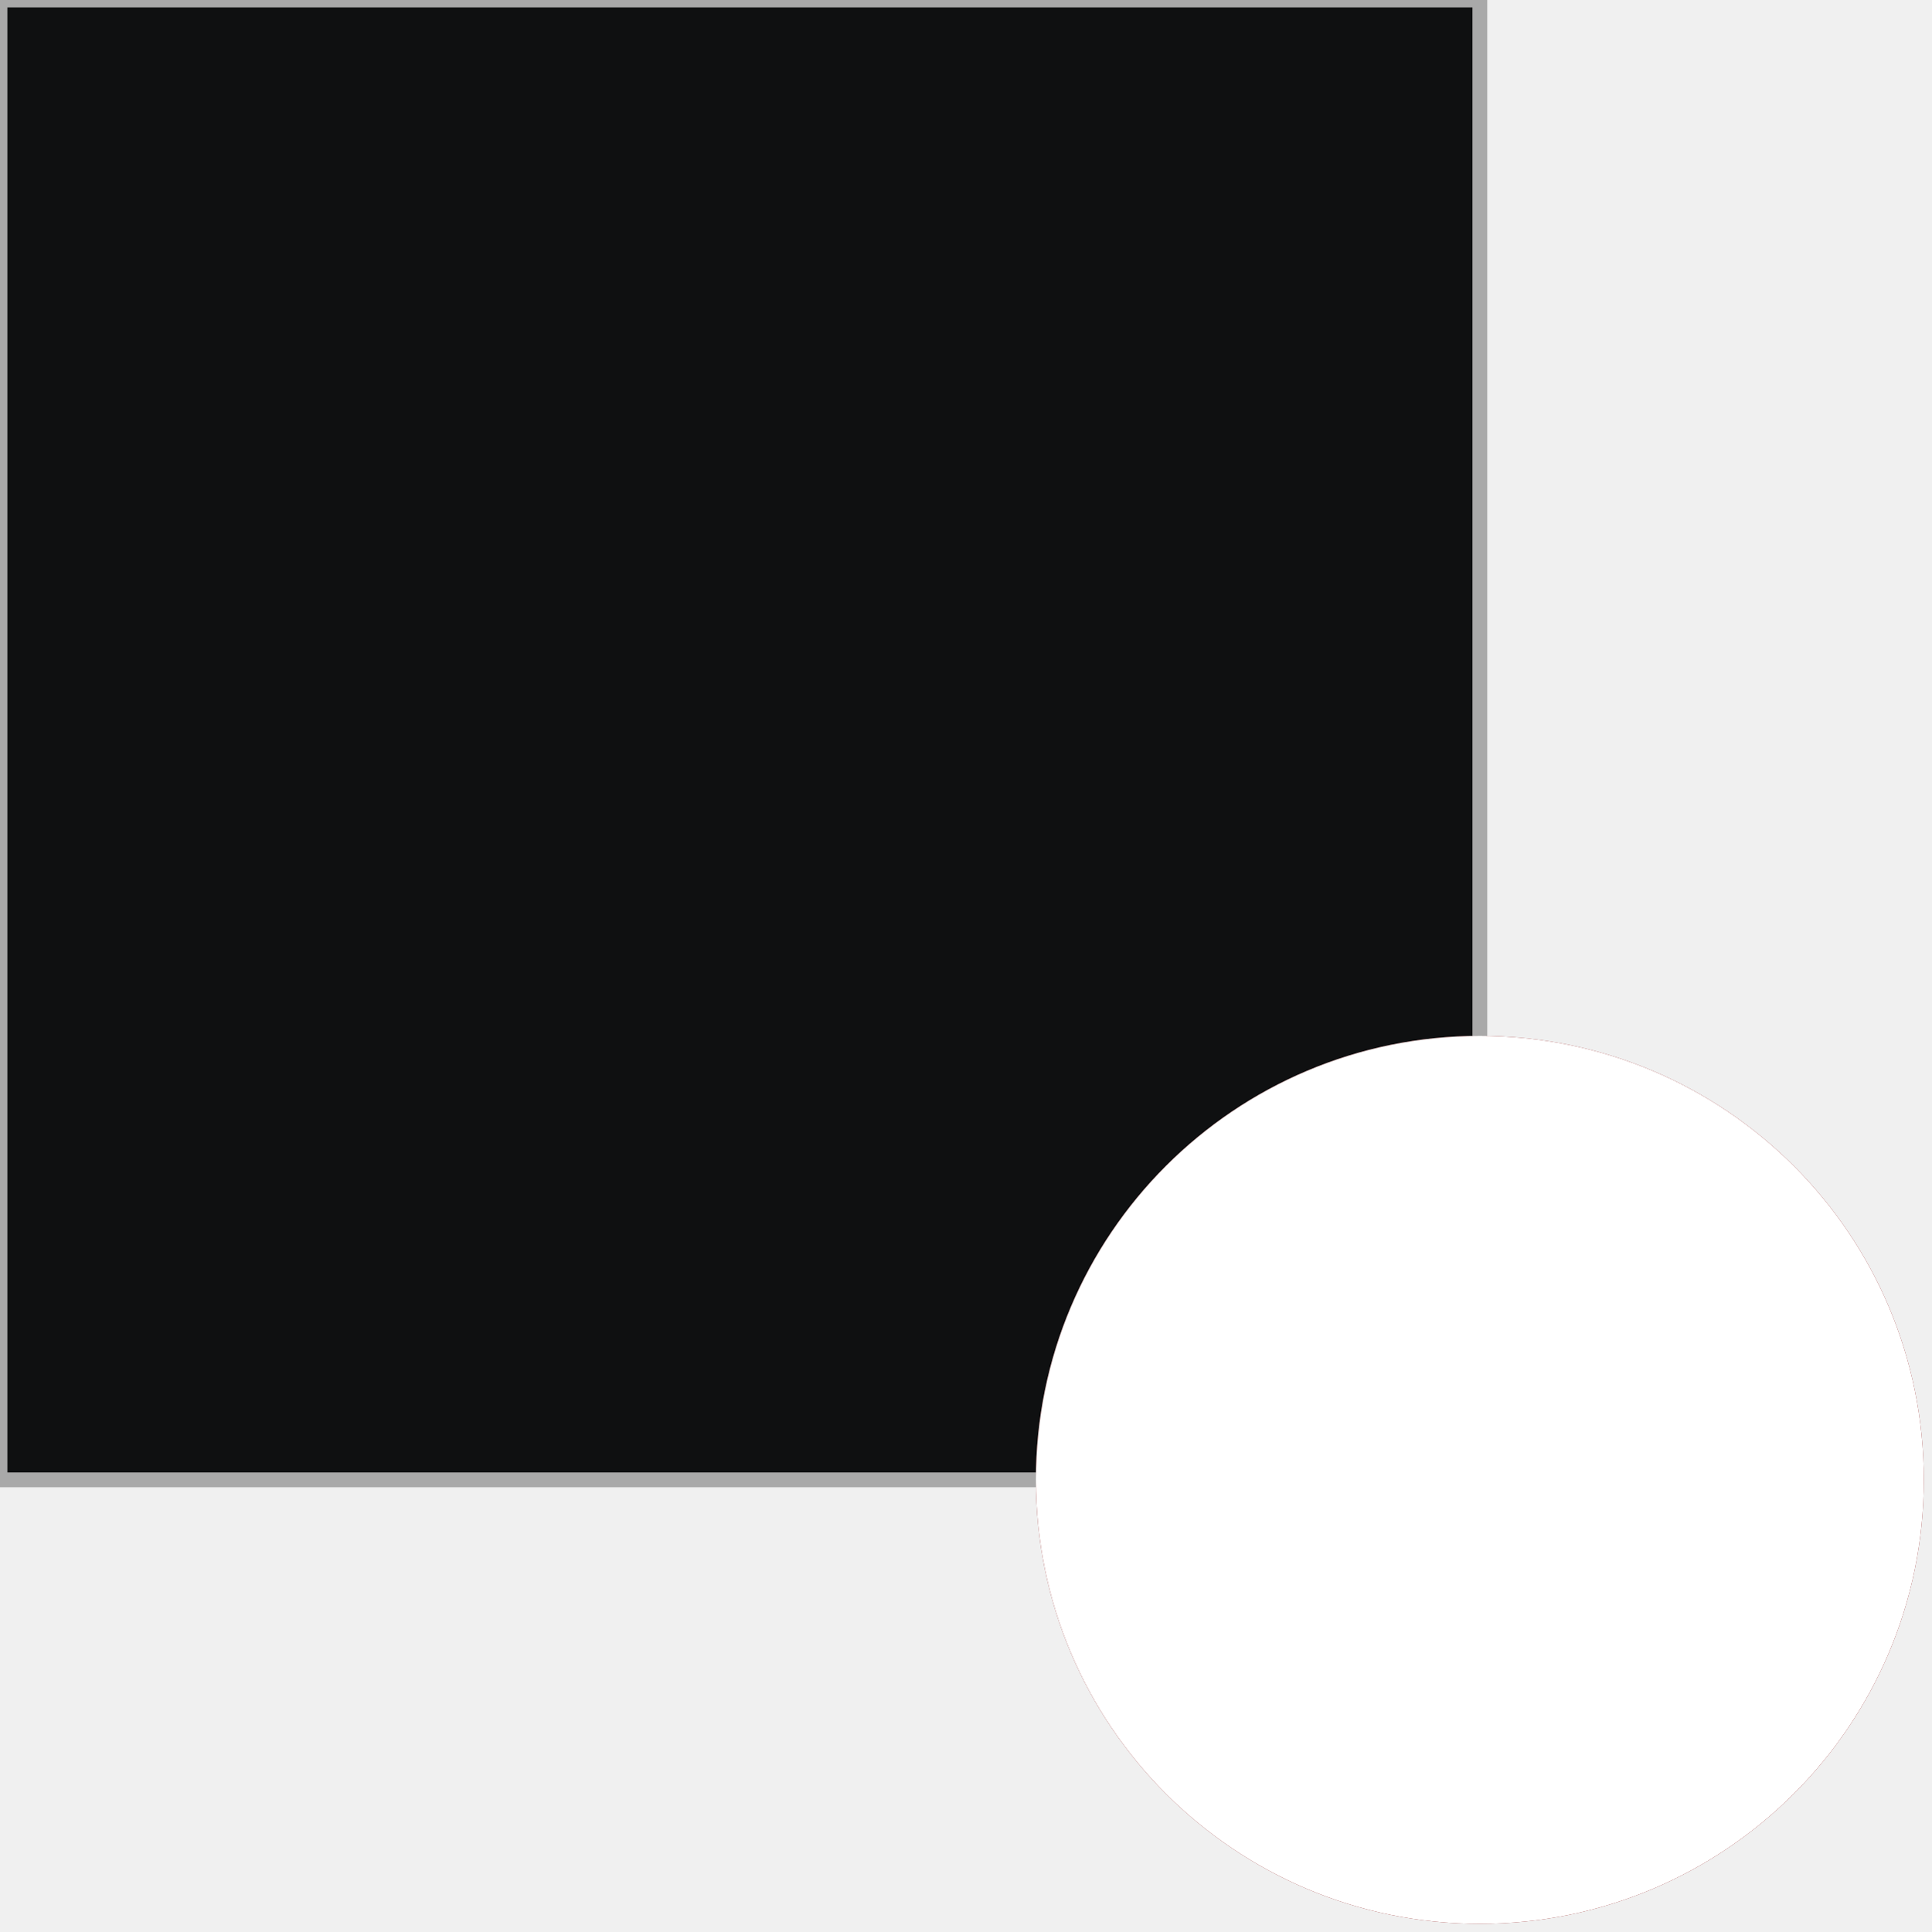
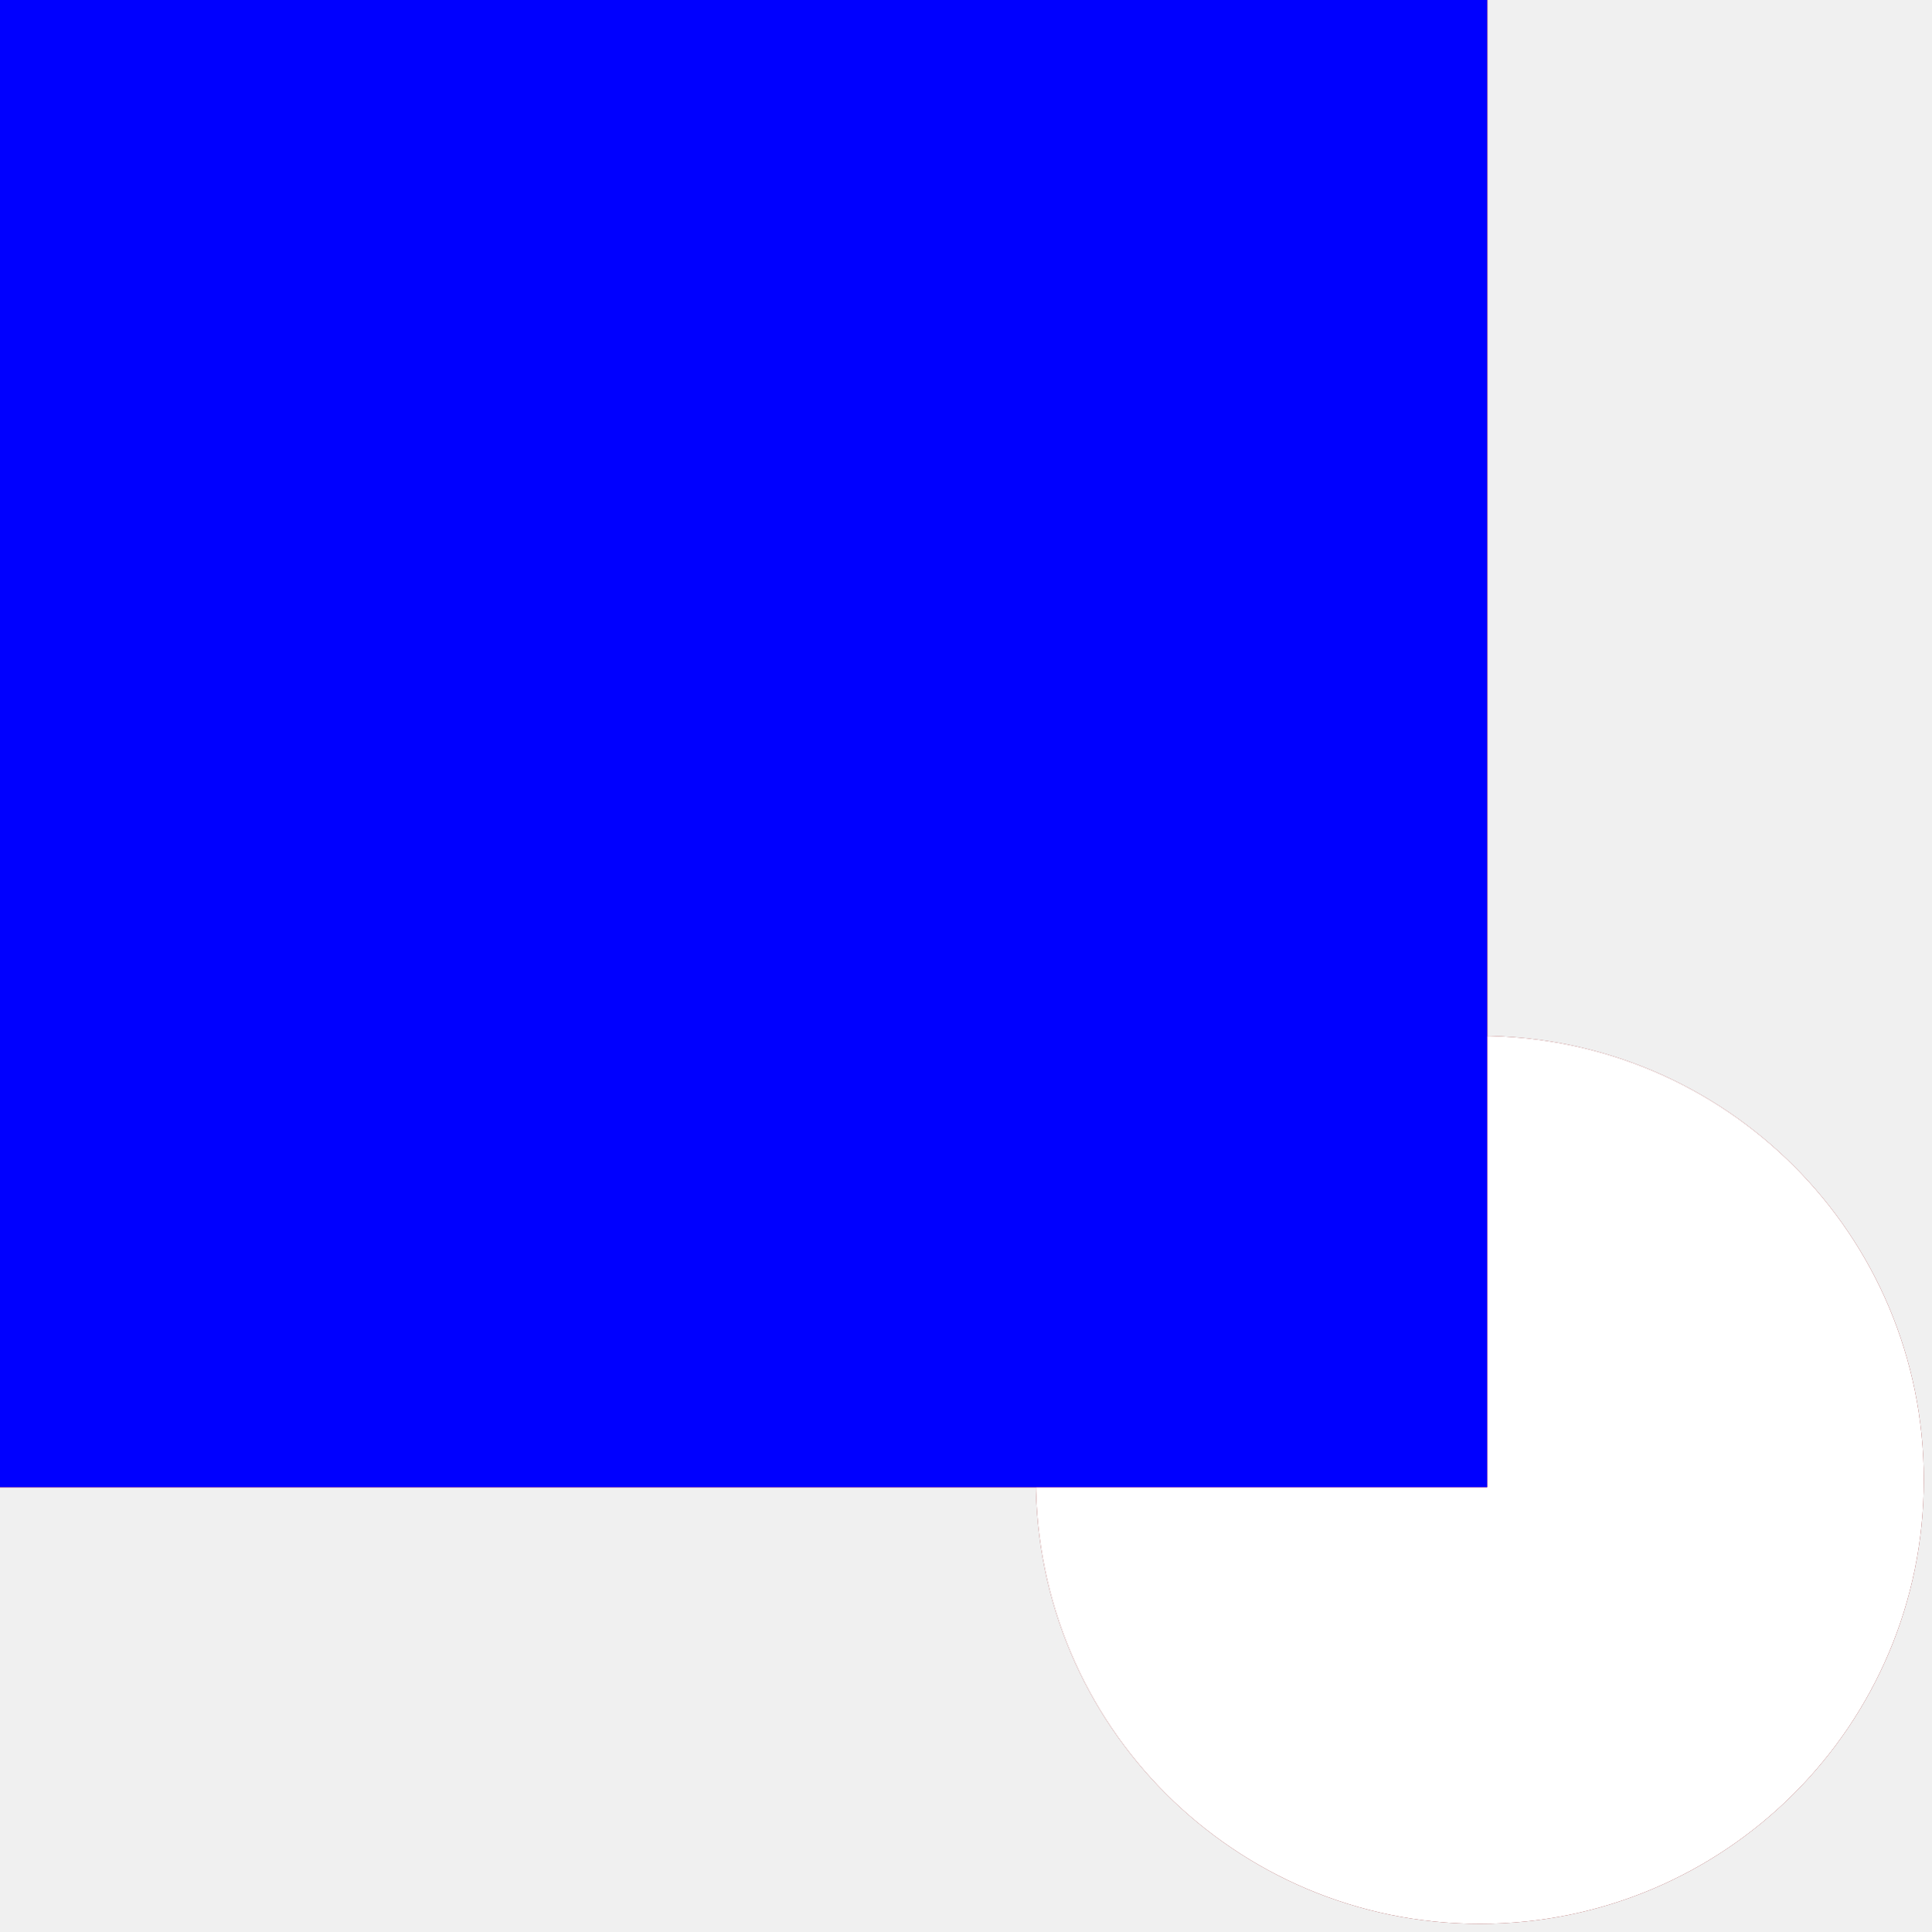
<svg xmlns="http://www.w3.org/2000/svg" version="1.1">
  <defs>
    <linearGradient id="g1" x1="0" y1="0" x2="1" y2="0">
      <stop offset="0.5" stop-color="rgb(50.0%, 0%, .0%)" />
    </linearGradient>
    <solidColor id="c1" solid-color="lightgoldenrodyellow" />
  </defs>
  <rect id="rect" width="100" height="100" fill="rgb(15,16,17)" stroke="darkgrey" />
  <circle id="circle" cx="100" cy="100" r="30" fill="url(#g1)" stroke="url(#c1)" />
  <ellipse id="ellipse" cx="100" cy="100" rx="30" ry="30" style="fill:#ffffff" fill="black" />
+   <rect id="short_color" width="100" height="100" fill="rgb(255,0, 0)" stroke="#ff0000" />
+   <rect id="tied_color" width="100" height="100" fill="blue" stroke="rgb(0, 0, 255)" />
</svg>
